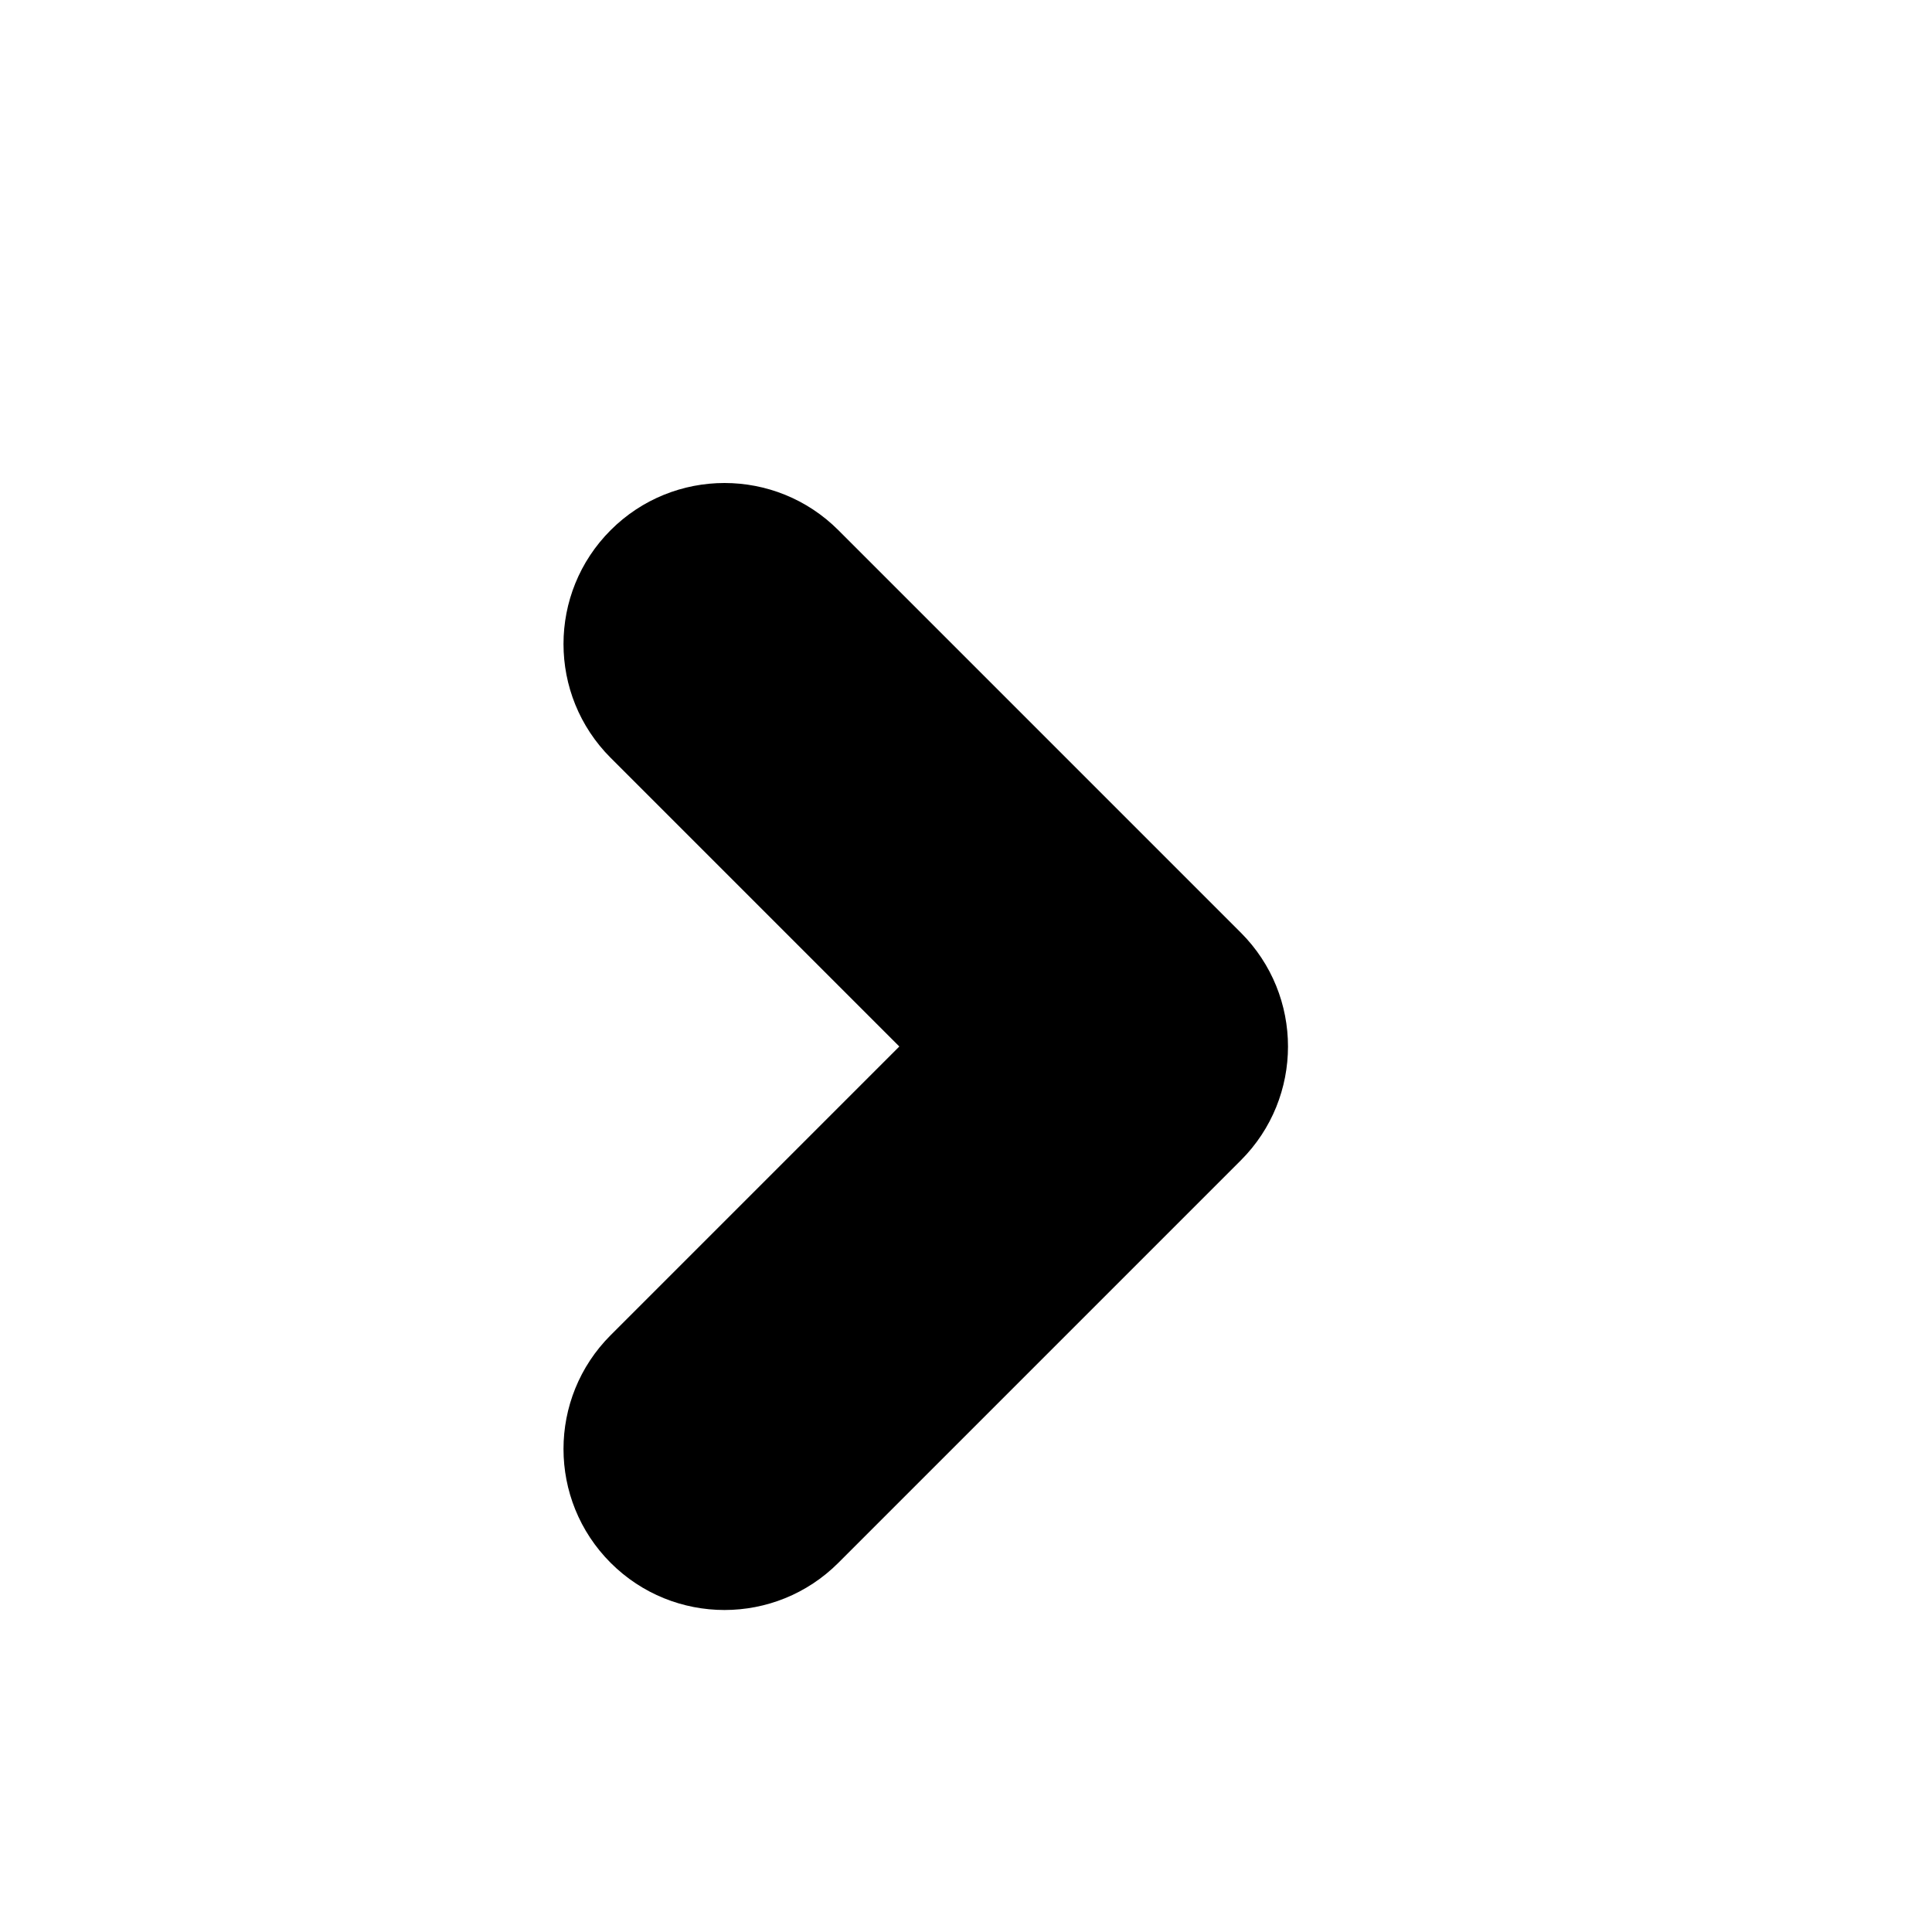
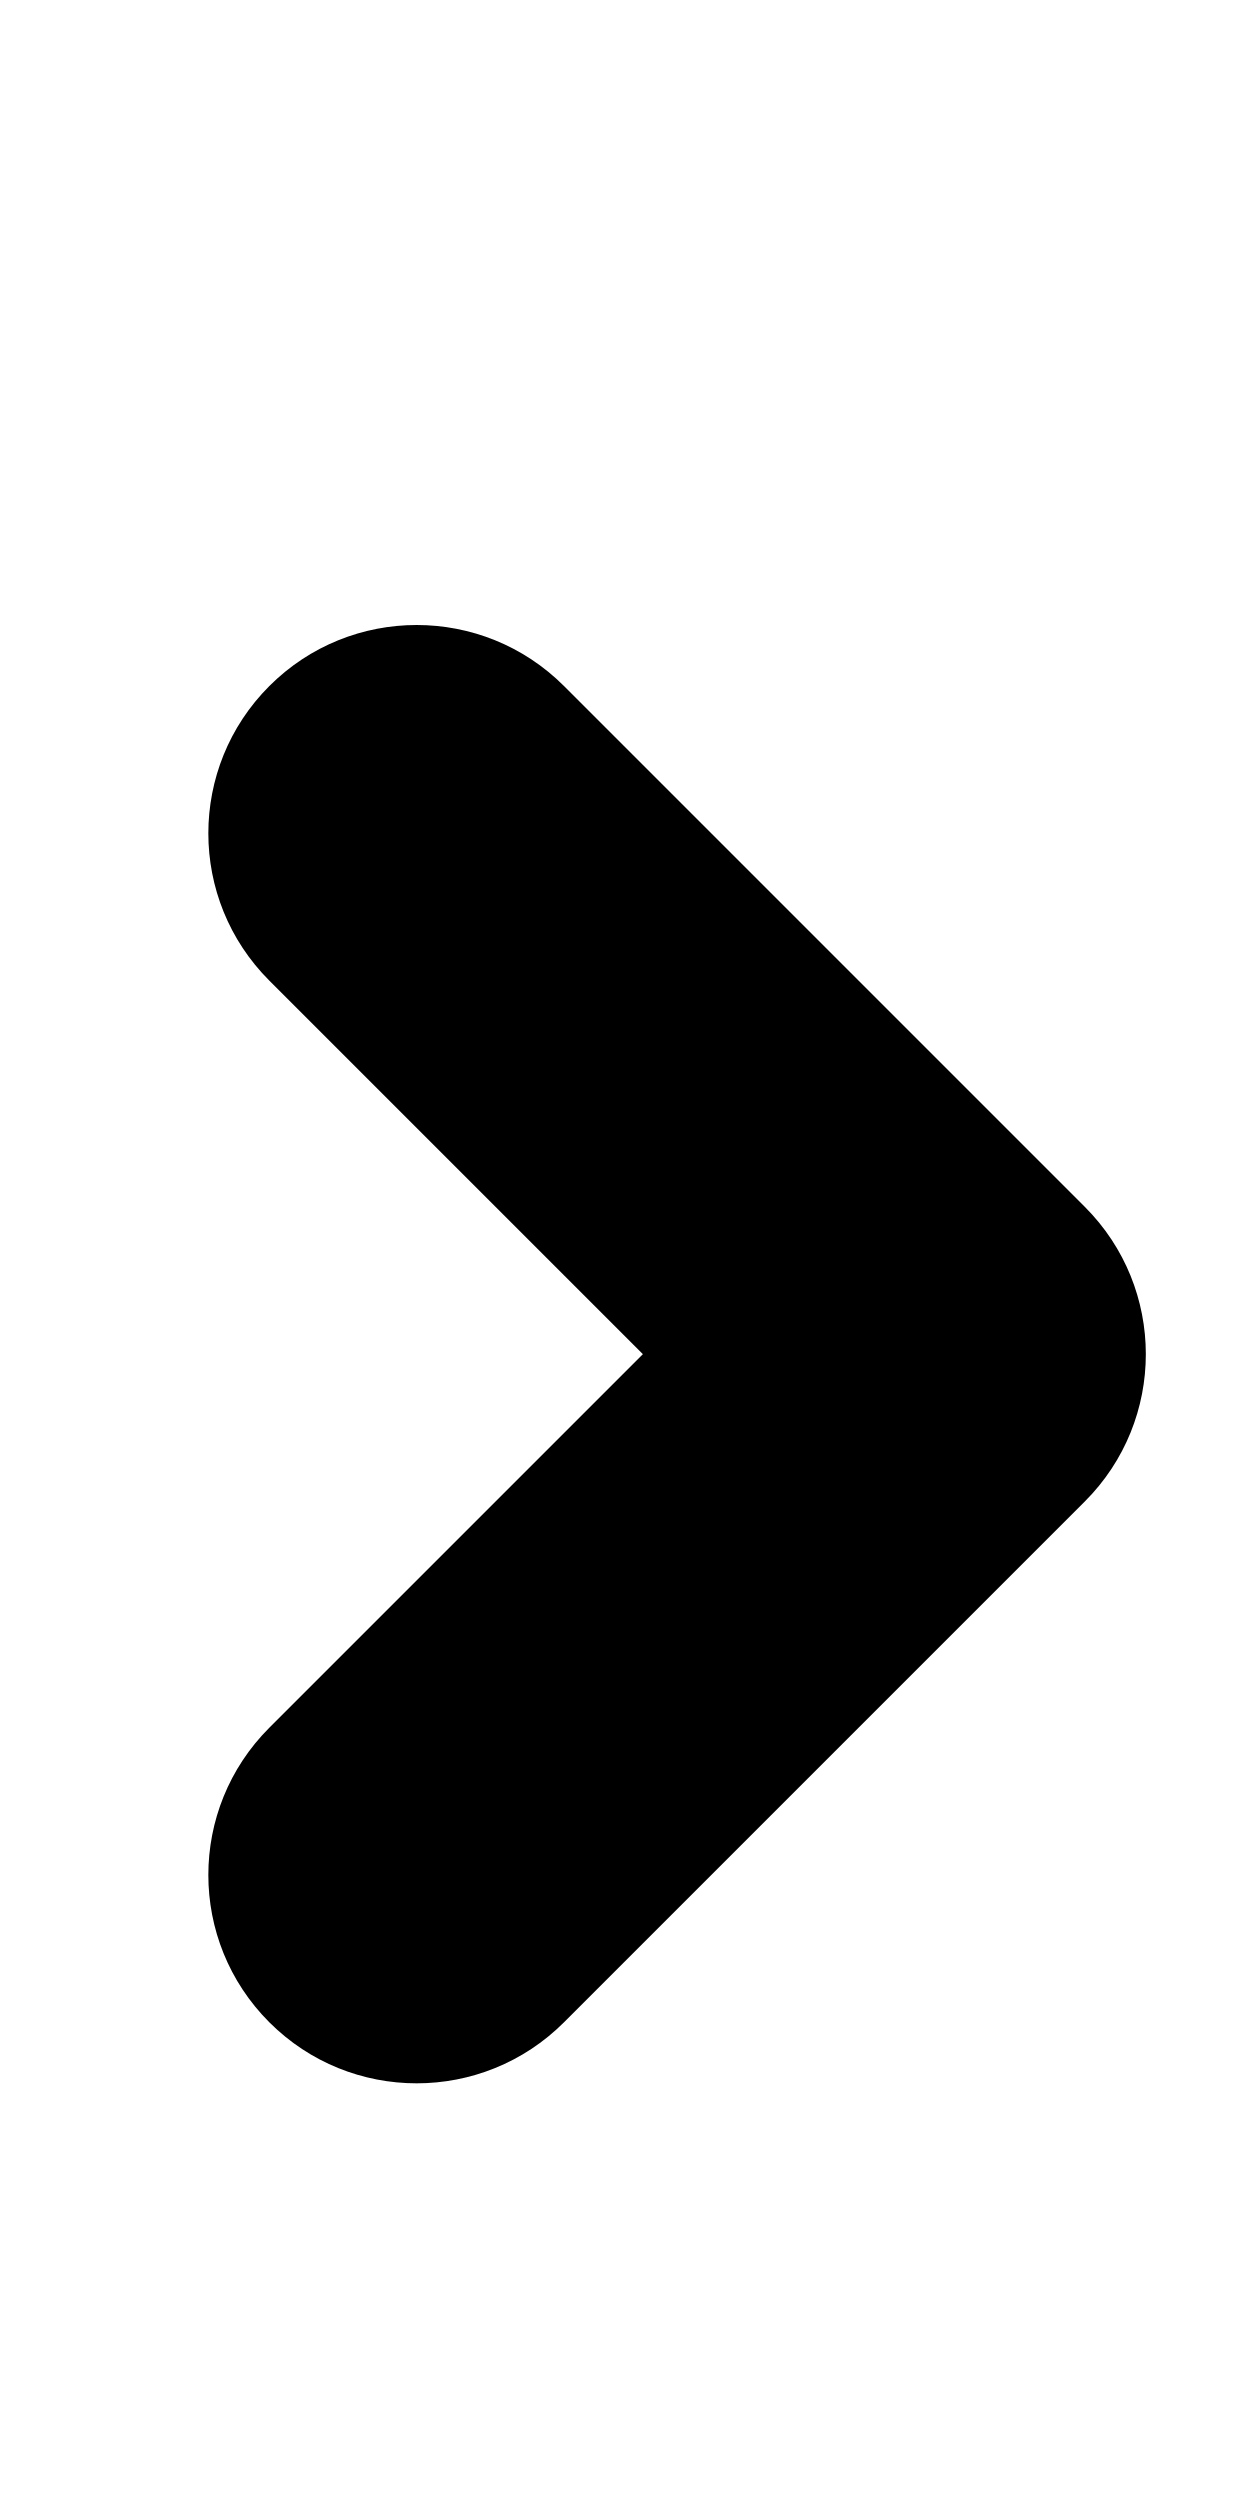
- <svg xmlns="http://www.w3.org/2000/svg" width="240" height="240" viewBox="0 0 240 240">
-   <path d="M75.858 94.142c-7.81-7.81-7.81-20.474 0-28.284 7.81-7.81 20.474-7.81 28.284 0l50 50c7.81 7.81 7.81 20.474 0 28.284l-50 50c-7.81 7.81-20.474 7.81-28.284 0-7.81-7.81-7.81-20.474 0-28.284L111.716 130 75.858 94.142z" fill-rule="nonzero" fill="#000" />
+ <svg xmlns="http://www.w3.org/2000/svg" width="120" height="240" viewBox="0 0 120 240">
+   <path d="M25.858 94.142c-7.81-7.81-7.81-20.474 0-28.284 7.81-7.81 20.474-7.81 28.284 0l50 50c7.81 7.81 7.81 20.474 0 28.284l-50 50c-7.81 7.81-20.474 7.81-28.284 0-7.81-7.81-7.81-20.474 0-28.284L61.716 130 25.858 94.142z" fill-rule="nonzero" fill="#000" />
</svg>
